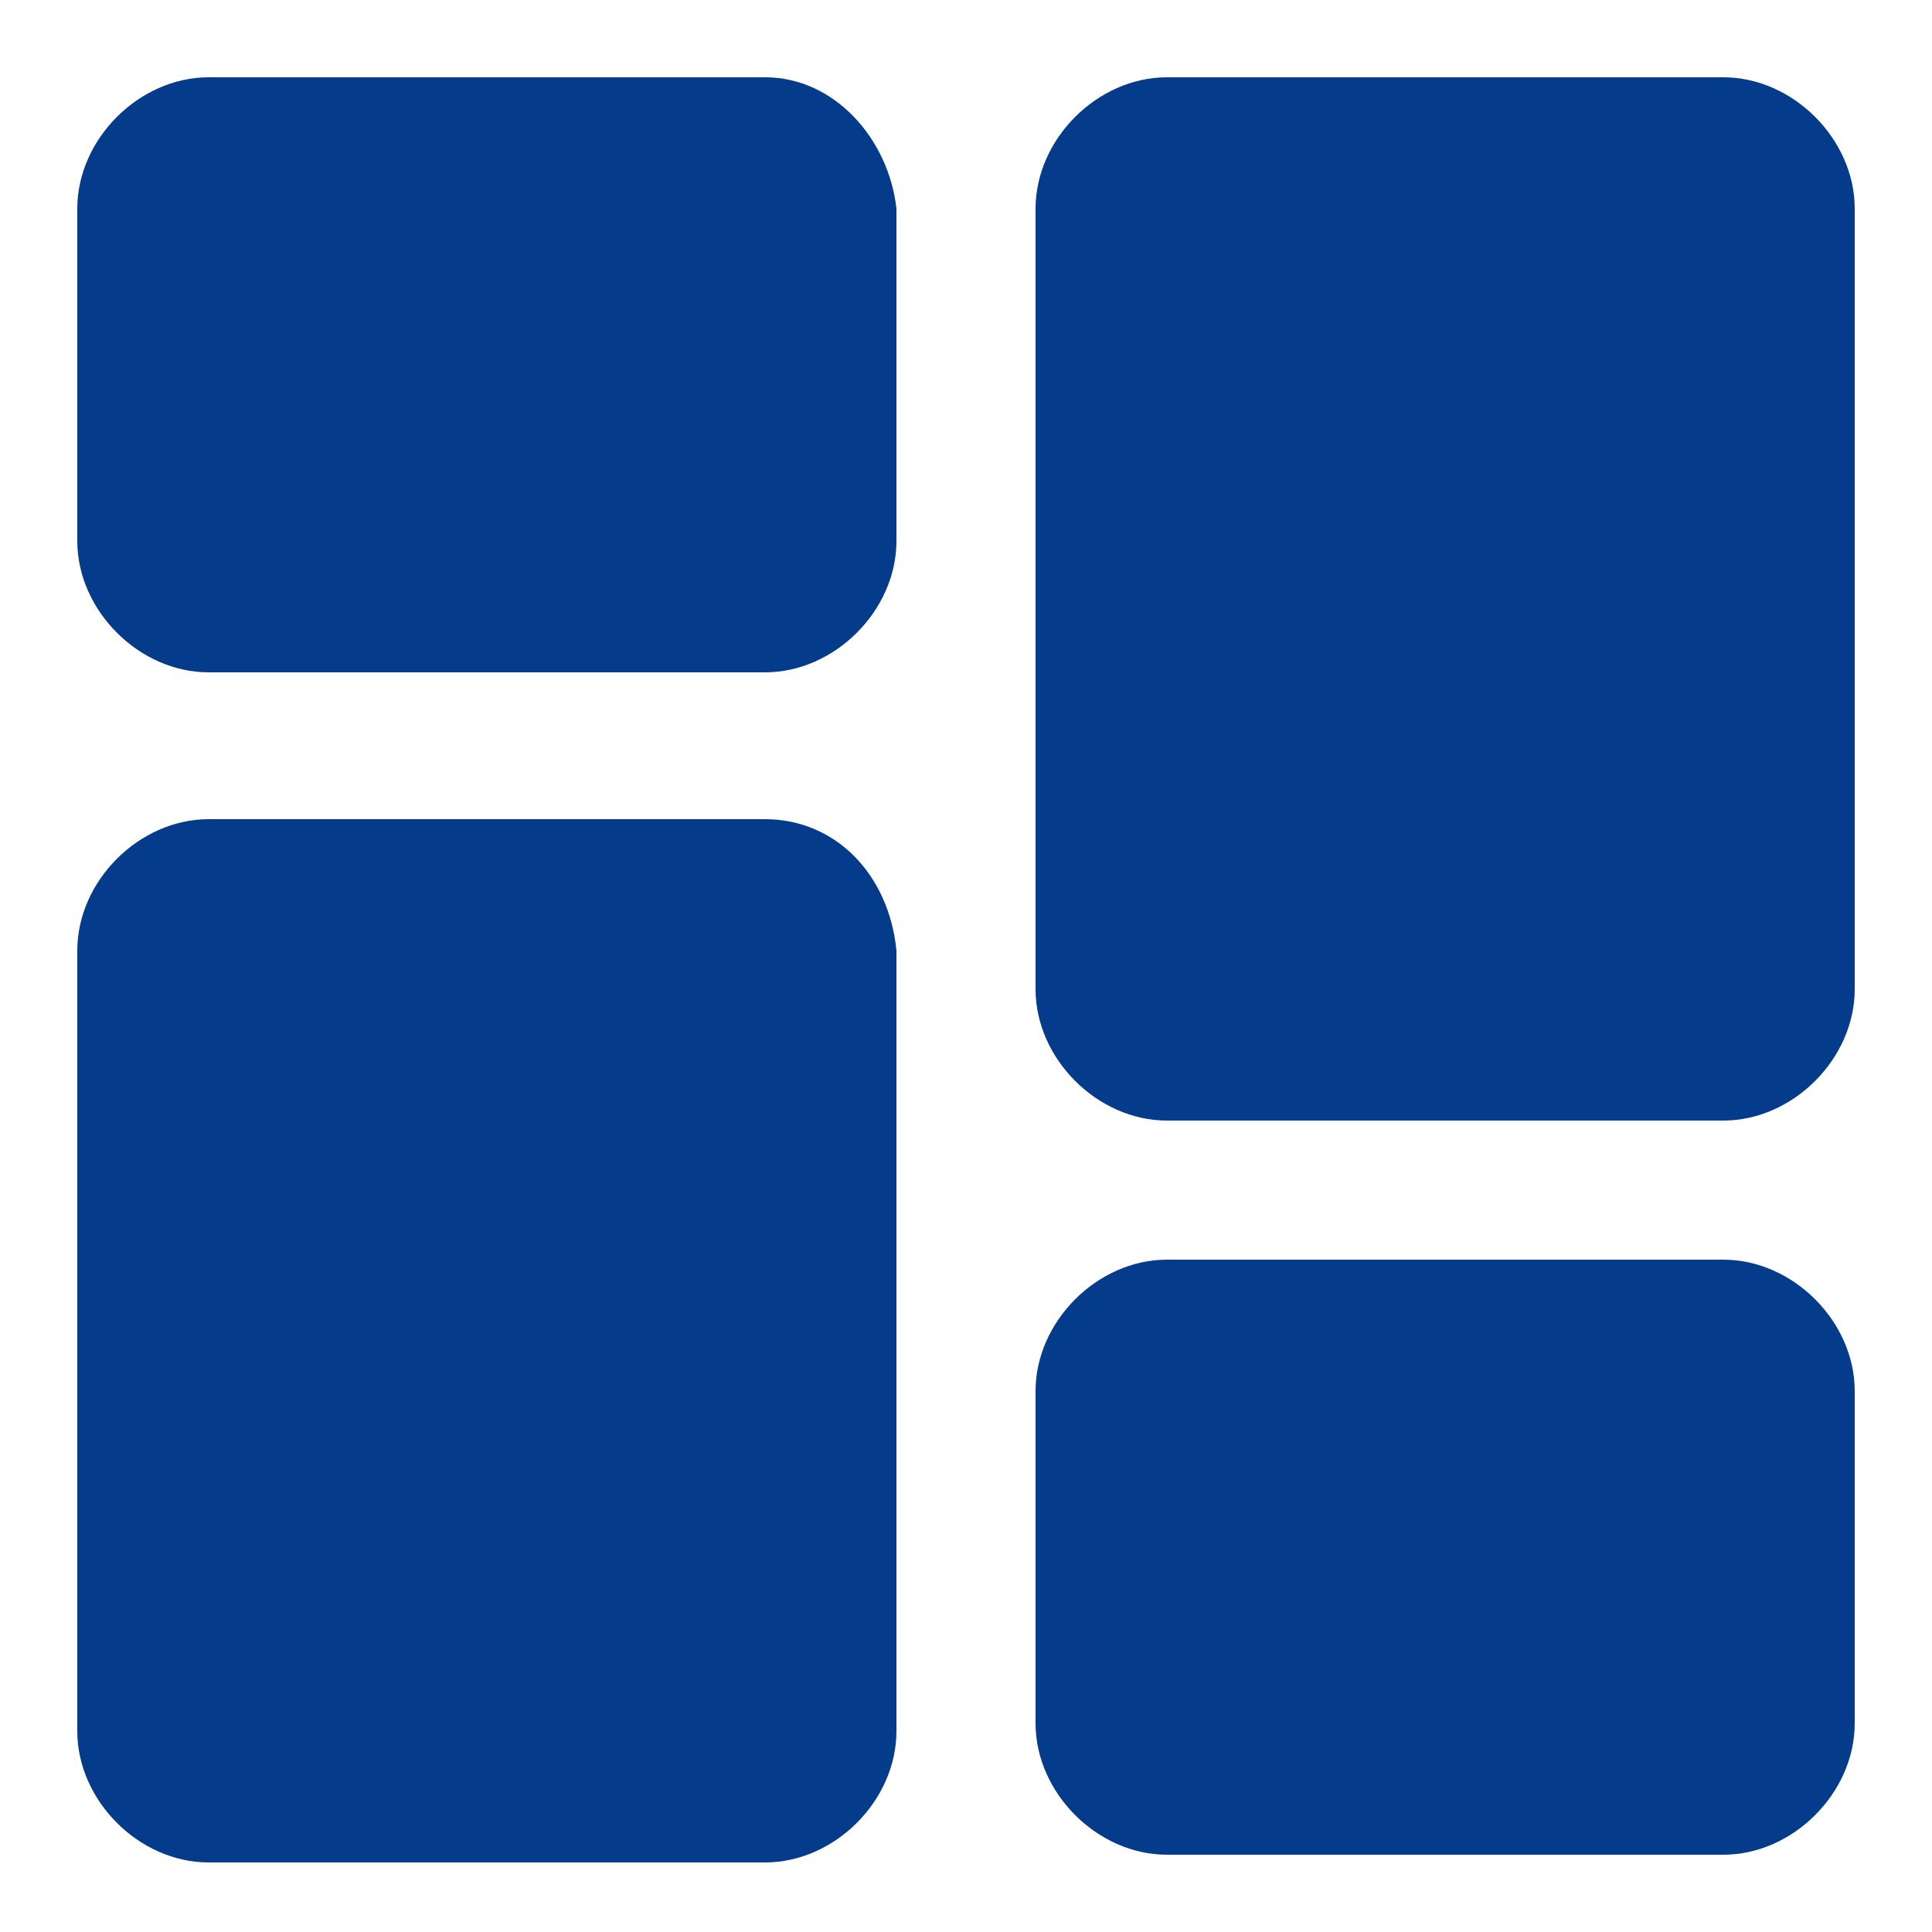
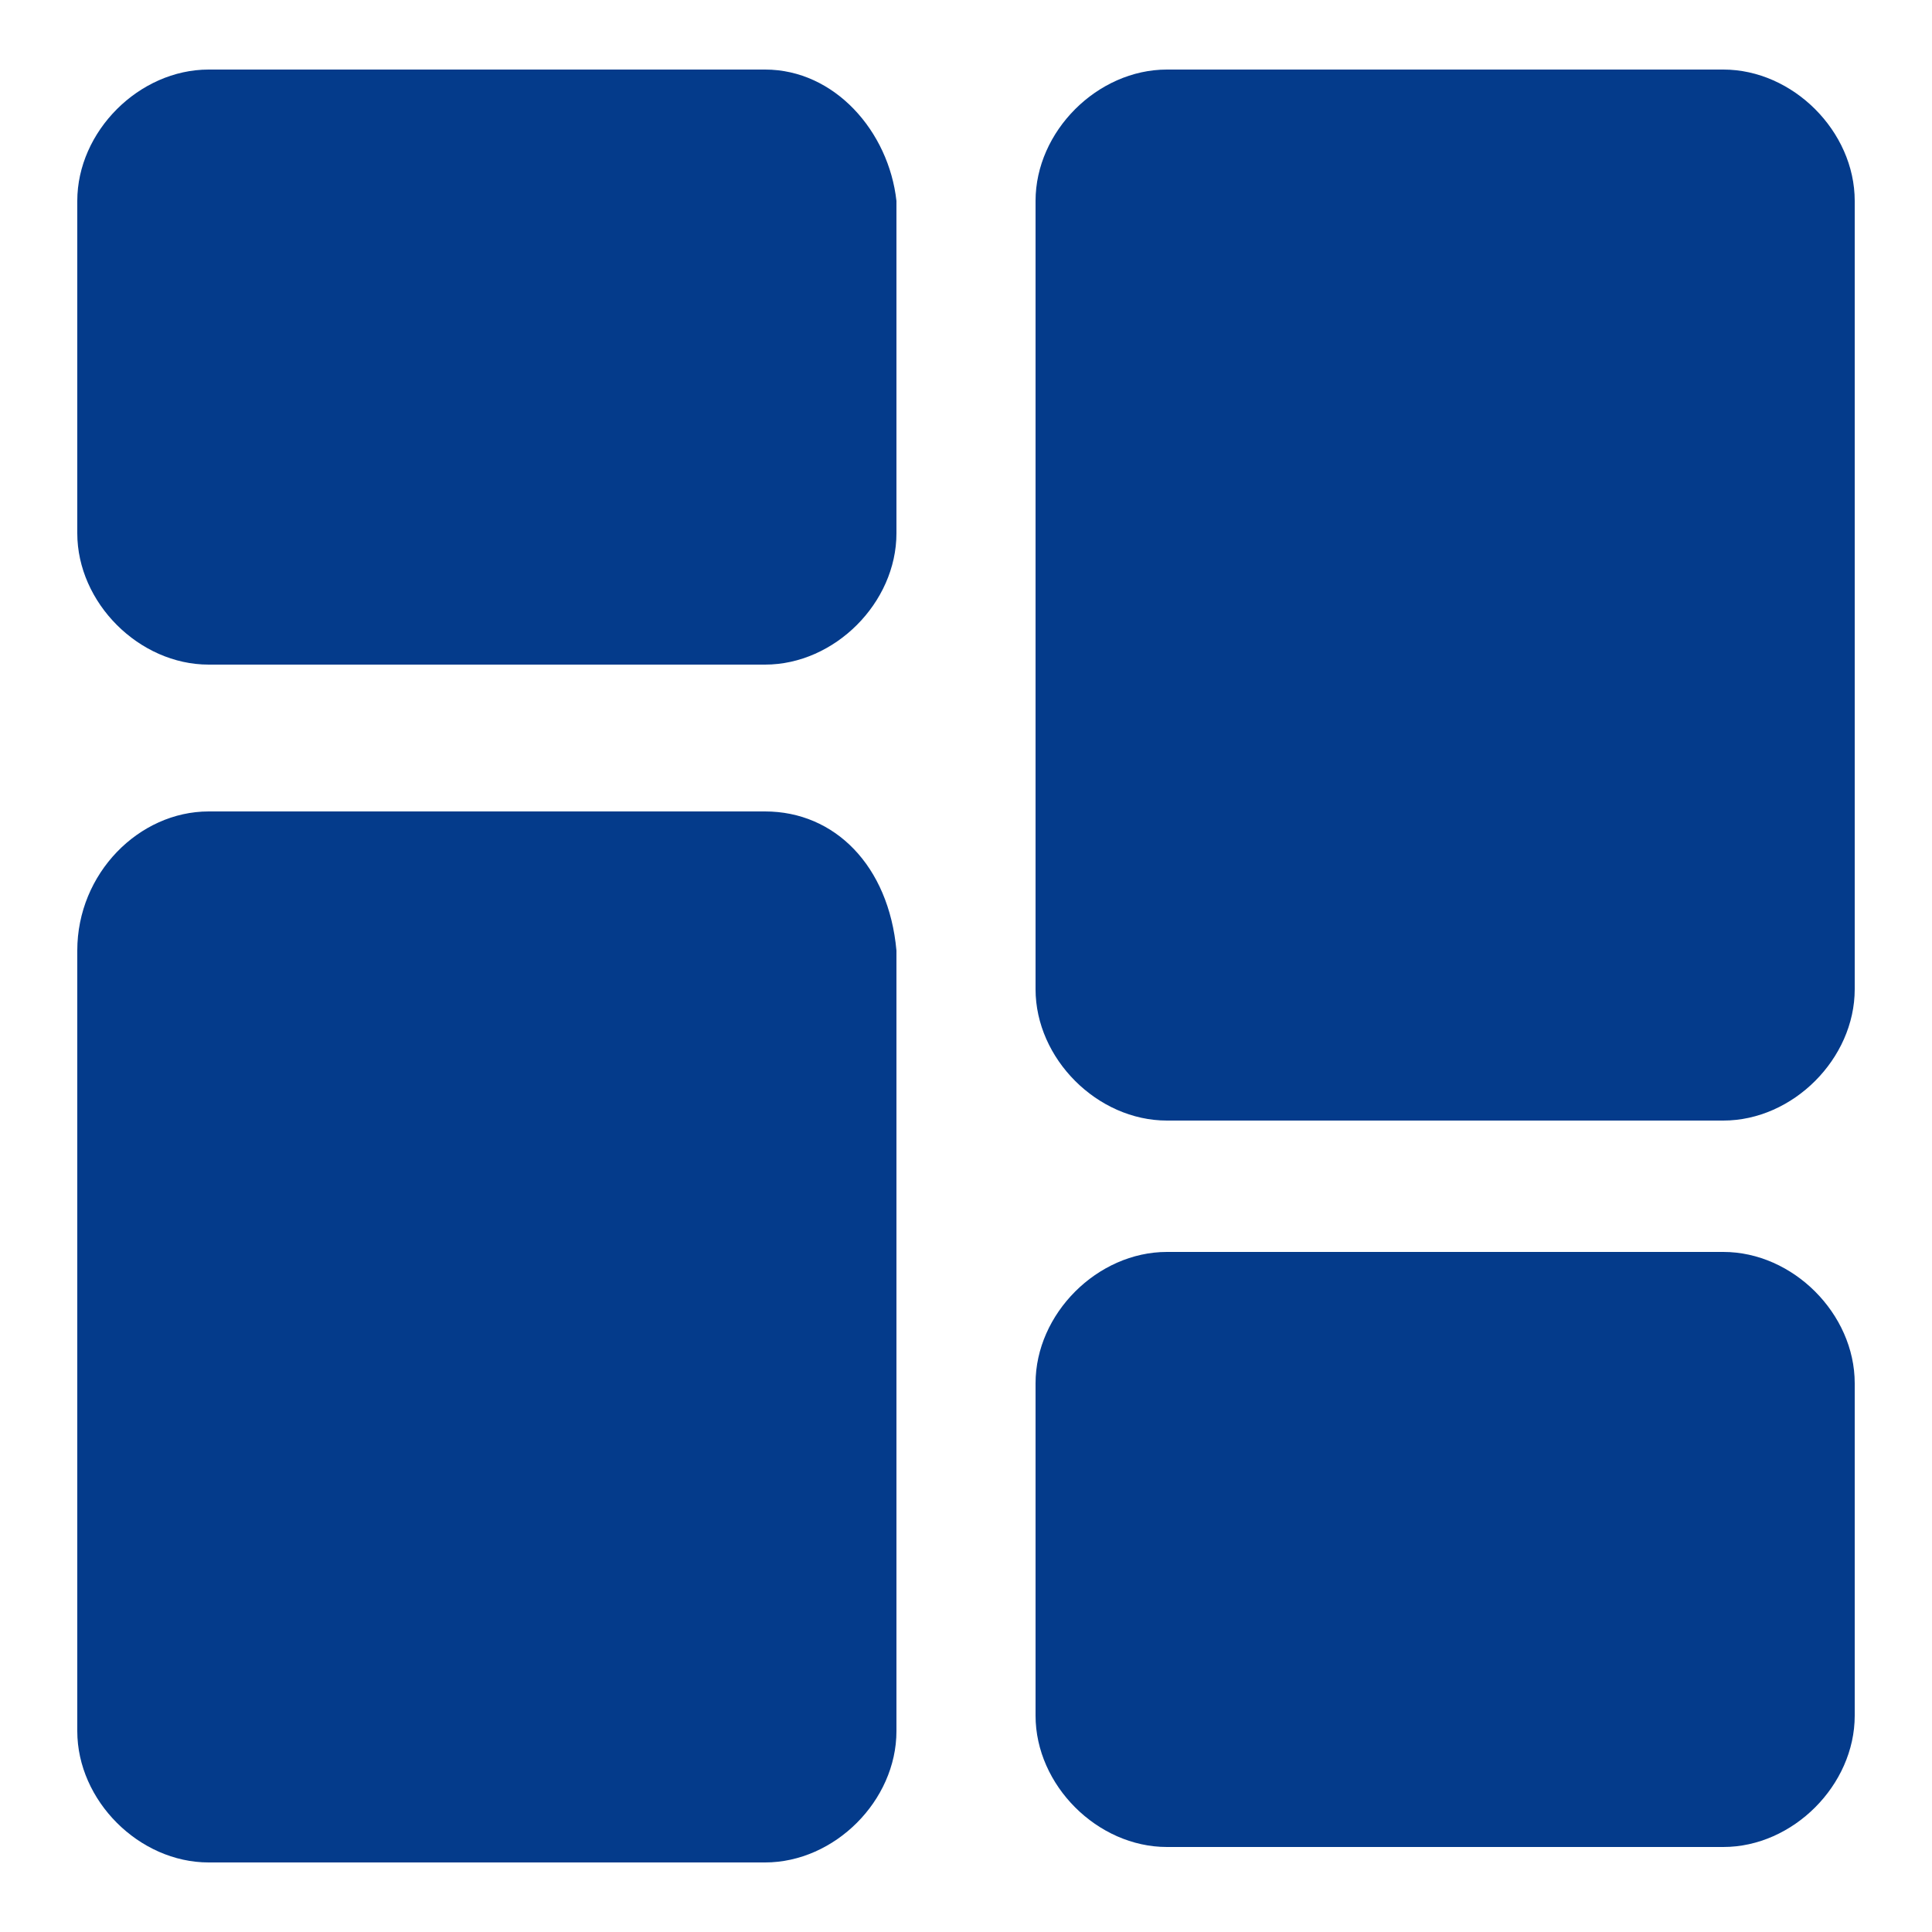
- <svg xmlns="http://www.w3.org/2000/svg" version="1.1" id="dashboard" x="0px" y="0px" viewBox="-497 488 25 25" style="enable-background:new -497 488 25 25;" xml:space="preserve">
+ <svg xmlns="http://www.w3.org/2000/svg" version="1.1" id="dashboard" x="0px" y="0px" viewBox="8 -7 25 25" style="enable-background:new 8 -7 25 25;" xml:space="preserve">
  <style type="text/css">
	.st0{fill:#043B8B;}
</style>
  <g>
-     <path id="Path_889" class="st0" d="M-487.1,489h-7.2c-0.9,0-1.7,0.8-1.7,1.7v4.3c0,0.9,0.8,1.7,1.7,1.7h7.2c0.9,0,1.7-0.8,1.7-1.7   v-4.3C-485.5,489.8-486.2,489-487.1,489z" />
-     <path id="Path_890" class="st0" d="M-487.1,498.6h-7.2c-0.9,0-1.7,0.8-1.7,1.7v10.1c0,0.9,0.8,1.7,1.7,1.7h7.2   c0.9,0,1.7-0.8,1.7-1.7v-10.1C-485.5,499.3-486.2,498.6-487.1,498.6z" />
-     <path id="Path_891" class="st0" d="M-474.7,504.3h-7.2c-0.9,0-1.7,0.8-1.7,1.7v4.3c0,0.9,0.8,1.7,1.7,1.7h7.2   c0.9,0,1.7-0.8,1.7-1.7V506C-473,505.1-473.8,504.3-474.7,504.3z" />
-     <path id="Path_892" class="st0" d="M-474.7,489h-7.2c-0.9,0-1.7,0.8-1.7,1.7v10.1c0,0.9,0.8,1.7,1.7,1.7h7.2c0.9,0,1.7-0.8,1.7-1.7   v-10.1C-473,489.8-473.8,489-474.7,489z" />
+     <path id="Path_889" class="st0" d="M17.9-6.1h-7.2C9.8-6.1,9-5.3,9-4.4v4.3c0,0.9,0.8,1.7,1.7,1.7h7.2c0.9,0,1.7-0.8,1.7-1.7v-4.3   C19.5-5.3,18.8-6.1,17.9-6.1z" />
+     <path id="Path_890" class="st0" d="M17.9,3.5h-7.2C9.8,3.5,9,4.3,9,5.3v10.1c0,0.9,0.8,1.7,1.7,1.7h7.2c0.9,0,1.7-0.8,1.7-1.7V5.3   C19.5,4.2,18.8,3.5,17.9,3.5z" />
+     <path id="Path_891" class="st0" d="M30.3,9.2h-7.2c-0.9,0-1.7,0.8-1.7,1.7v4.3c0,0.9,0.8,1.7,1.7,1.7h7.2c0.9,0,1.7-0.8,1.7-1.7   v-4.3C32,10,31.2,9.2,30.3,9.2z" />
+     <path id="Path_892" class="st0" d="M30.3-6.1h-7.2c-0.9,0-1.7,0.8-1.7,1.7V5.8c0,0.9,0.8,1.7,1.7,1.7h7.2c0.9,0,1.7-0.8,1.7-1.7   V-4.4C32-5.3,31.2-6.1,30.3-6.1z" />
  </g>
</svg>
